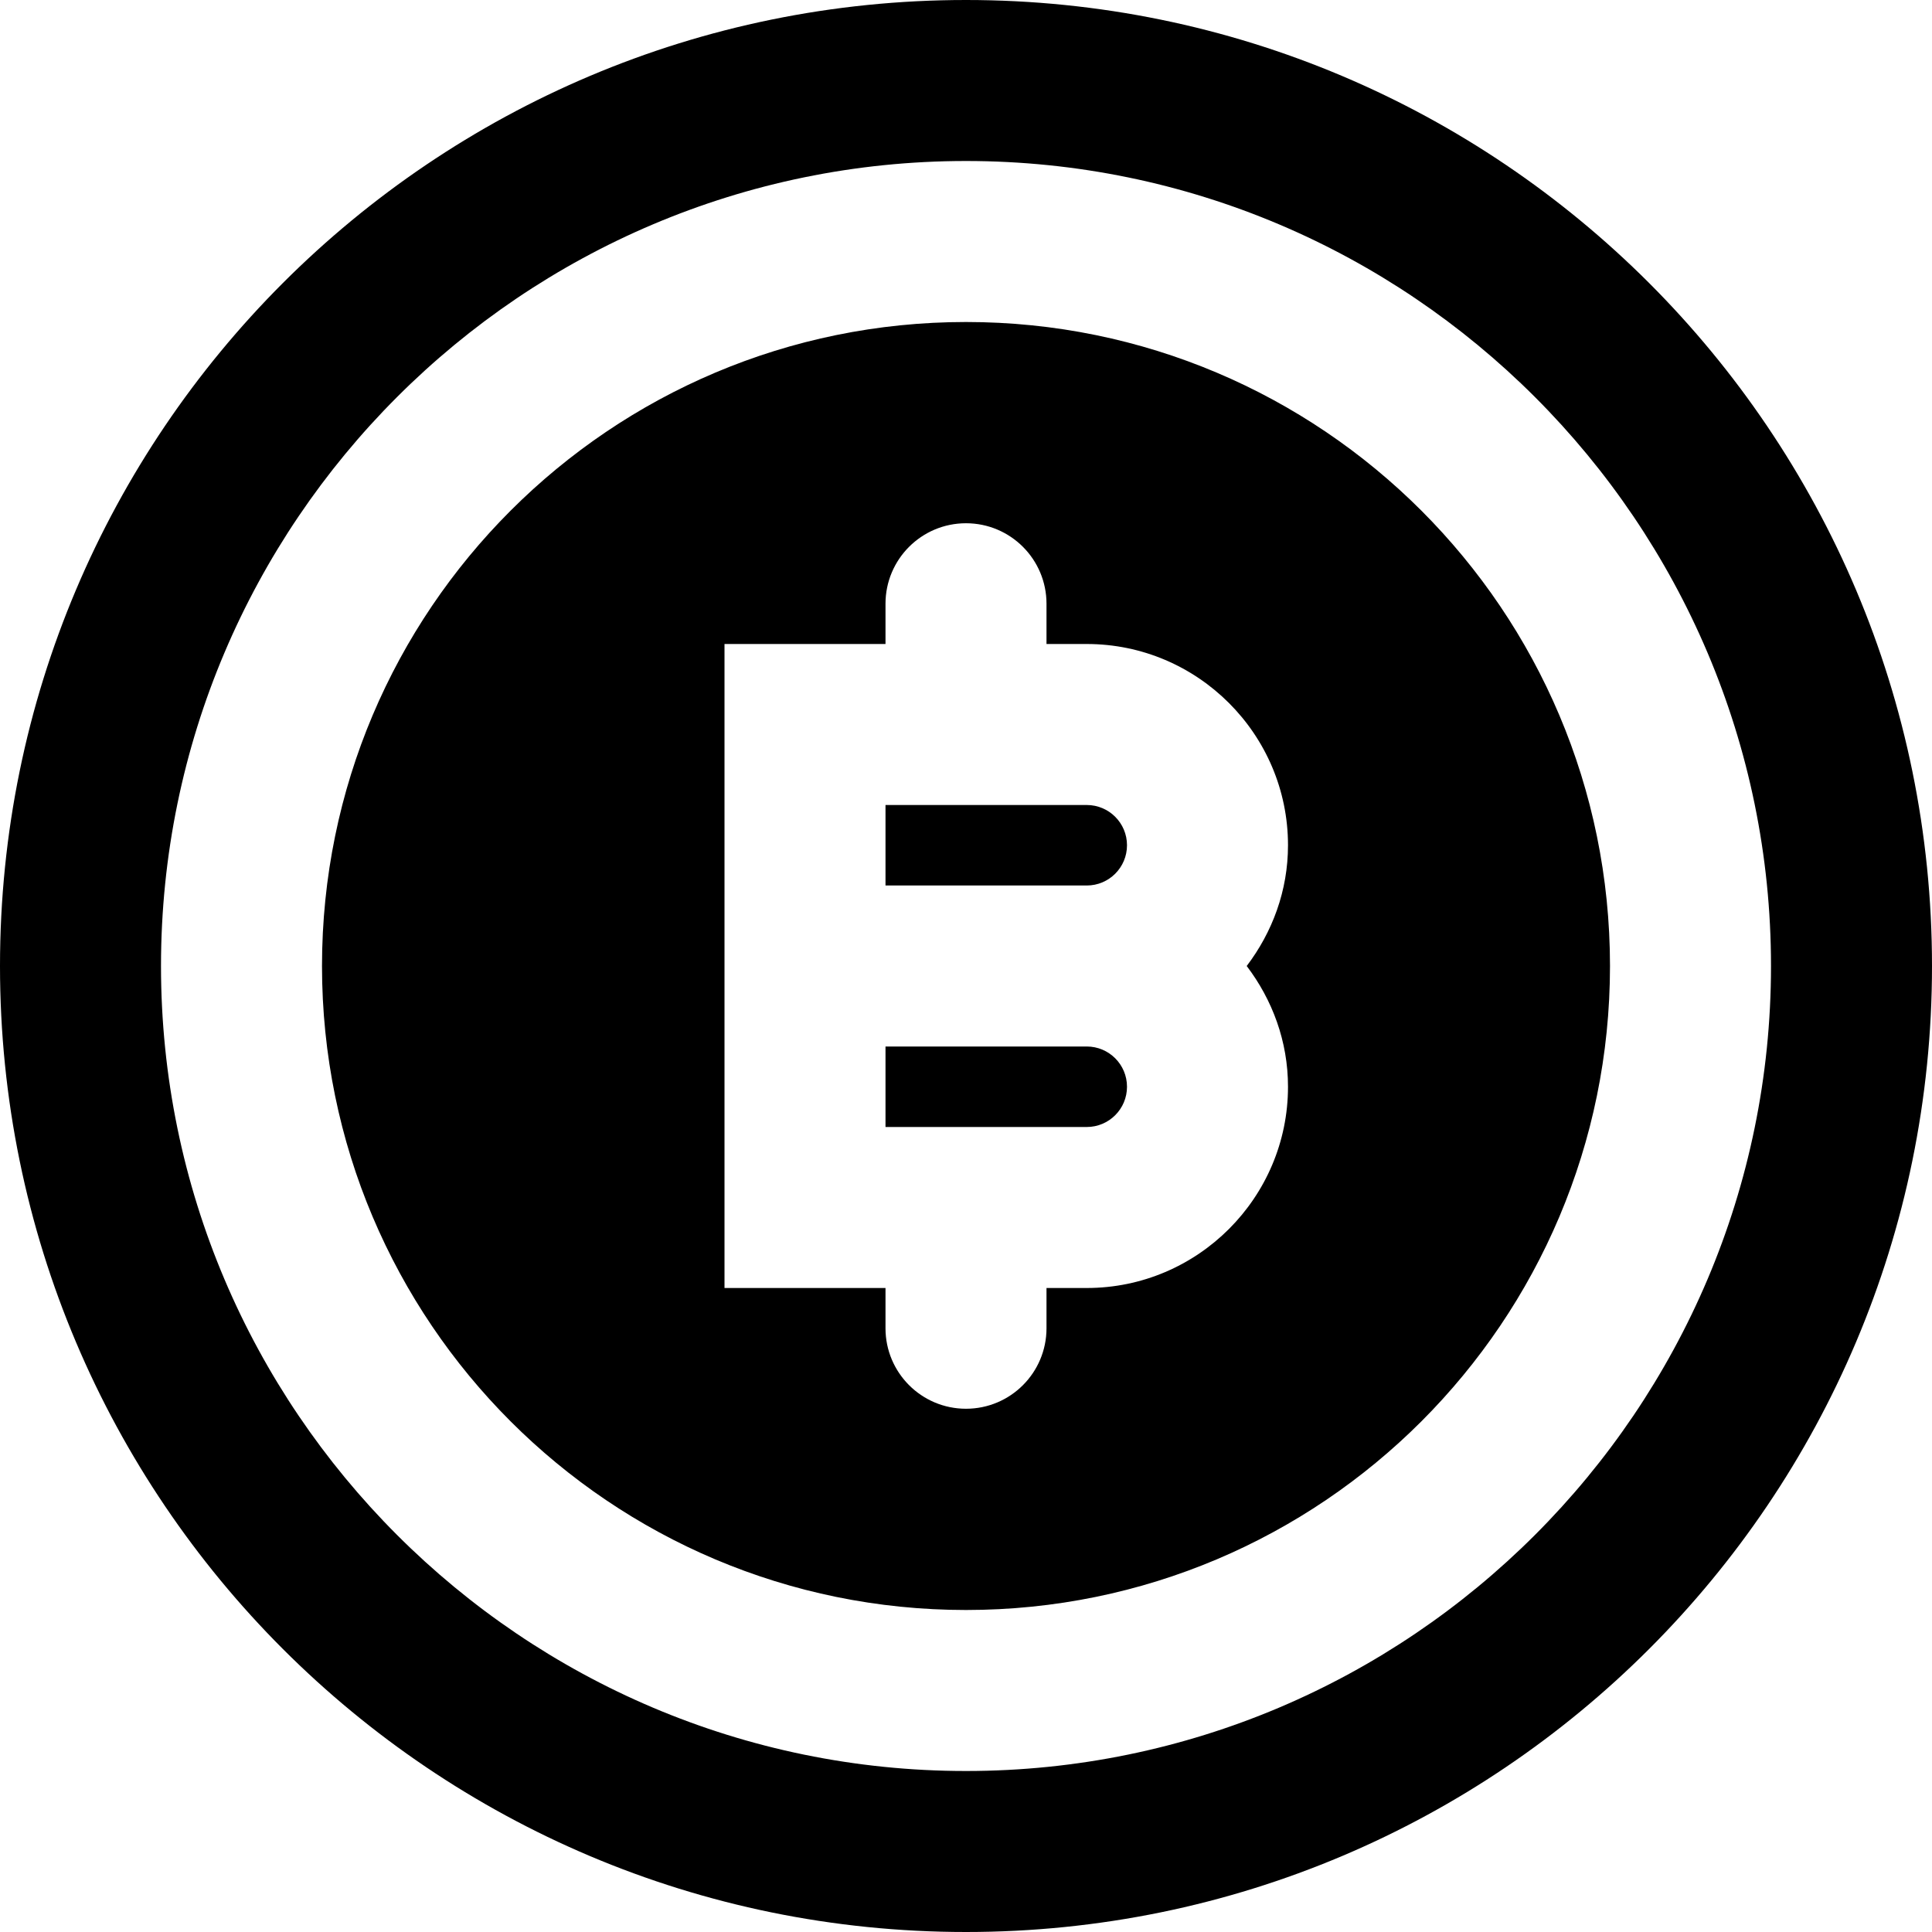
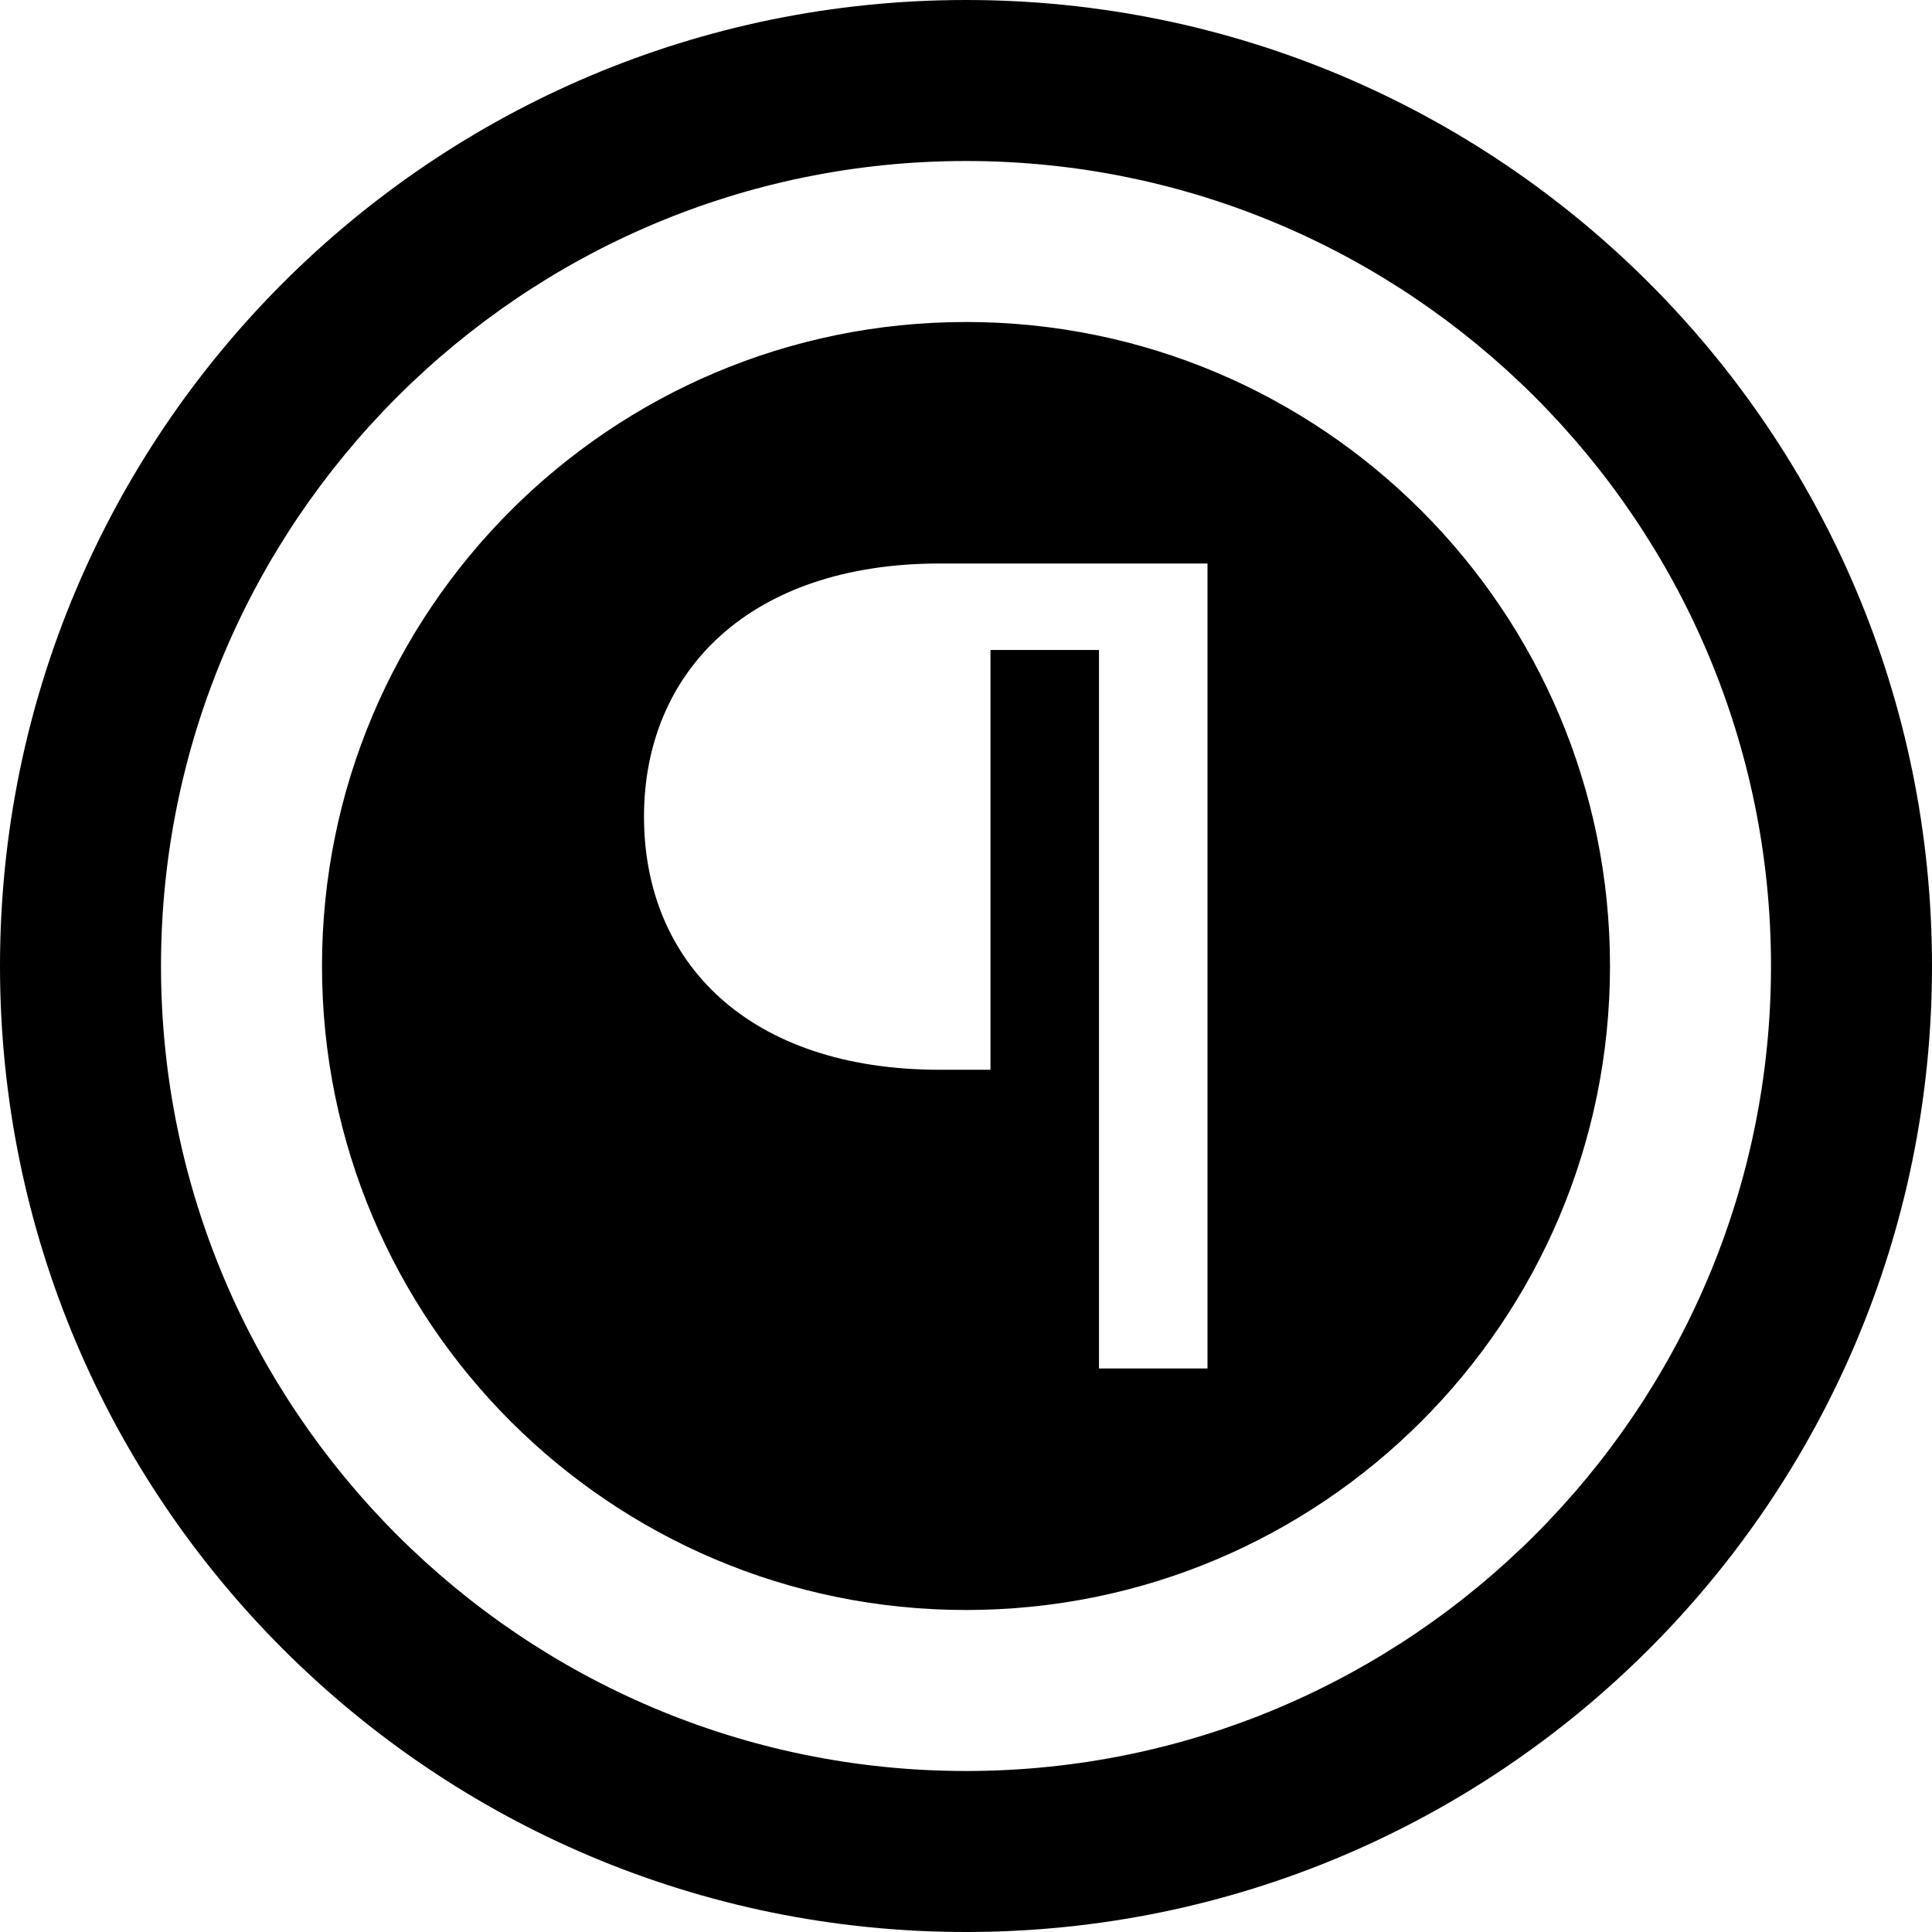
- <svg xmlns="http://www.w3.org/2000/svg" width="24" height="24" fill="none" viewBox="0 0 24 24">
-   <path fill="#000" d="M13.5 10H11v1h2.5a.5.5 0 0 0 0-1zm0 3H11v1h2.5a.5.5 0 0 0 0-1zM12 4a8 8 0 1 0 0 16 8 8 0 0 0 0-16zm4 9.5c0 1.378-1.122 2.5-2.5 2.5H13v.5a1 1 0 0 1-2 0V16H9V8h2v-.5a1 1 0 0 1 2 0V8h.5c1.378 0 2.5 1.122 2.5 2.5 0 .565-.195 1.081-.513 1.5.318.419.513.935.513 1.5zM12 0C5.373 0 0 5.373 0 12s5.373 12 12 12 12-5.373 12-12S18.627 0 12 0zm0 22C6.486 22 2 17.514 2 12S6.486 2 12 2s10 4.486 10 10-4.486 10-10 10z" />
+ <svg xmlns="http://www.w3.org/2000/svg" width="24" height="24" viewBox="0 0 24 24">
+   <path fill-rule="evenodd" clip-rule="evenodd" d="M4 12C4 7.582 7.582 4 12 4C16.418 4 20 7.582 20 12C20 16.418 16.418 20 12 20C7.582 20 4 16.418 4 12ZM15 17H13.652V8.074H12.304V13.289H11.674C9.304 13.289 8 11.961 8 10.145C8 8.348 9.304 7 11.674 7H15V17Z" fill="black" />
+   <path fill-rule="evenodd" clip-rule="evenodd" d="M0 12C0 5.373 5.373 0 12 0C18.627 0 24 5.373 24 12C24 18.627 18.627 24 12 24C5.373 24 0 18.627 0 12ZM2 12C2 17.514 6.486 22 12 22C17.514 22 22 17.514 22 12C22 6.486 17.514 2 12 2C6.486 2 2 6.486 2 12Z" fill="black" />
</svg>
